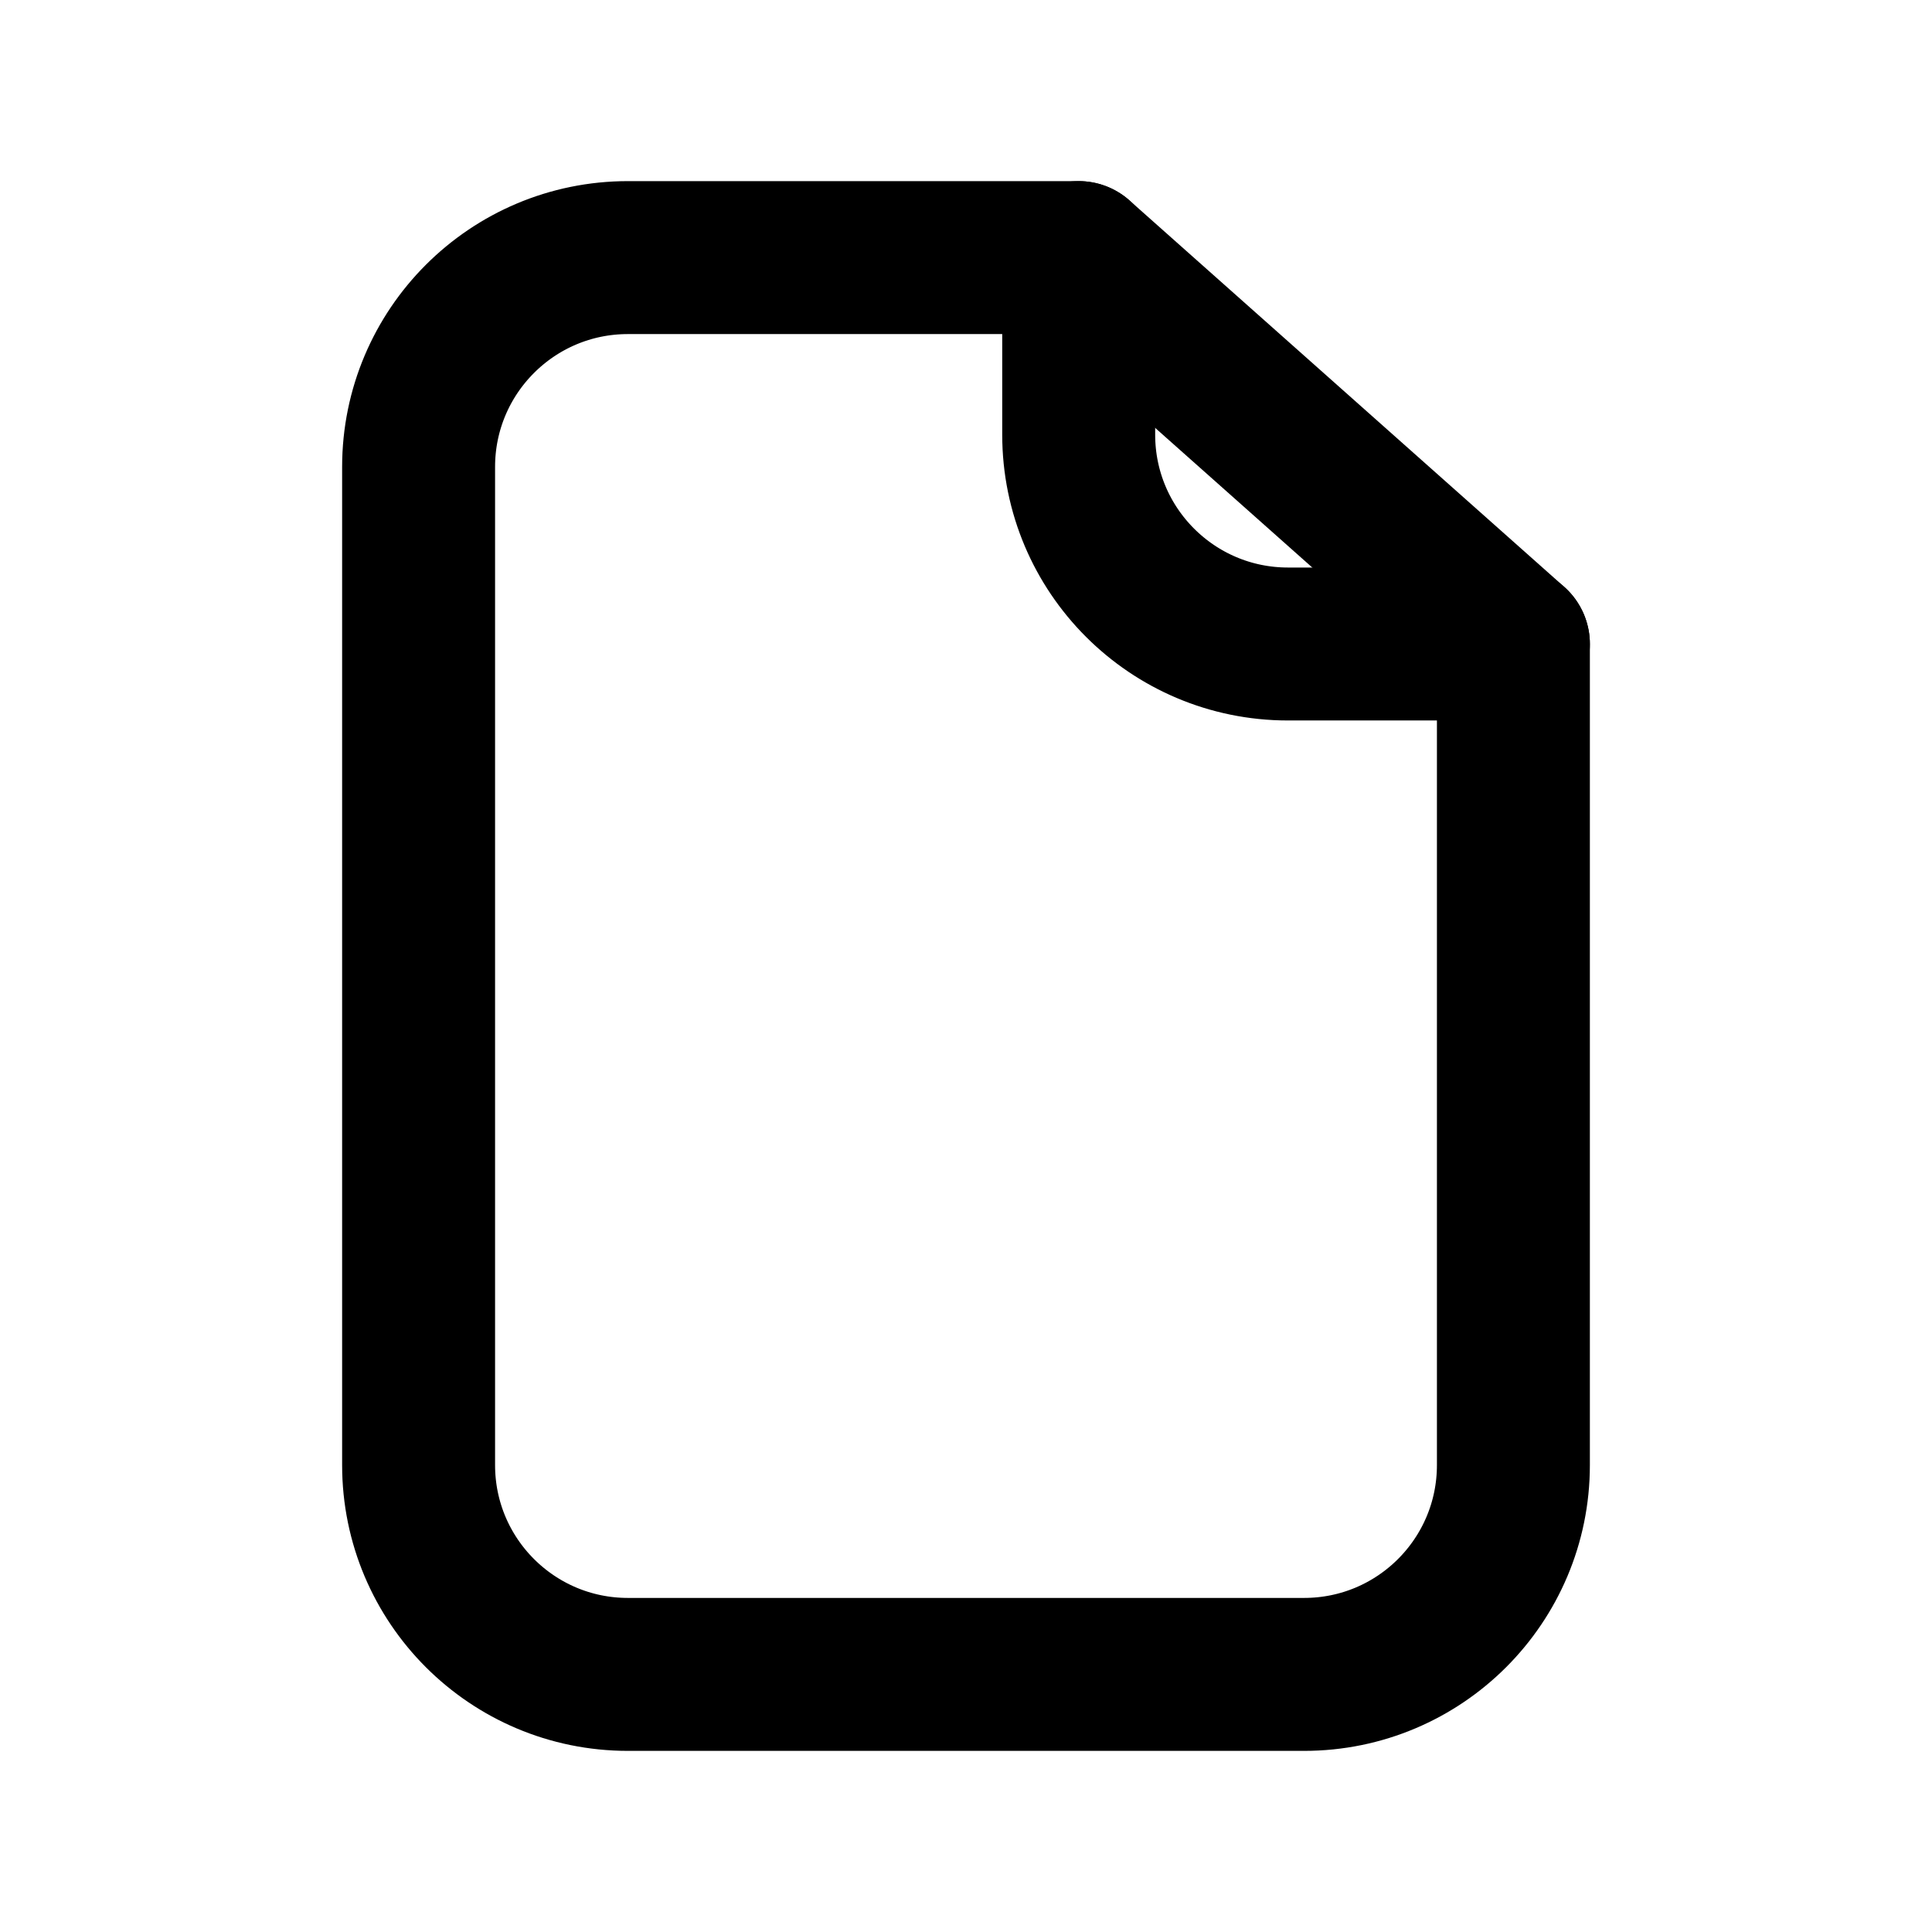
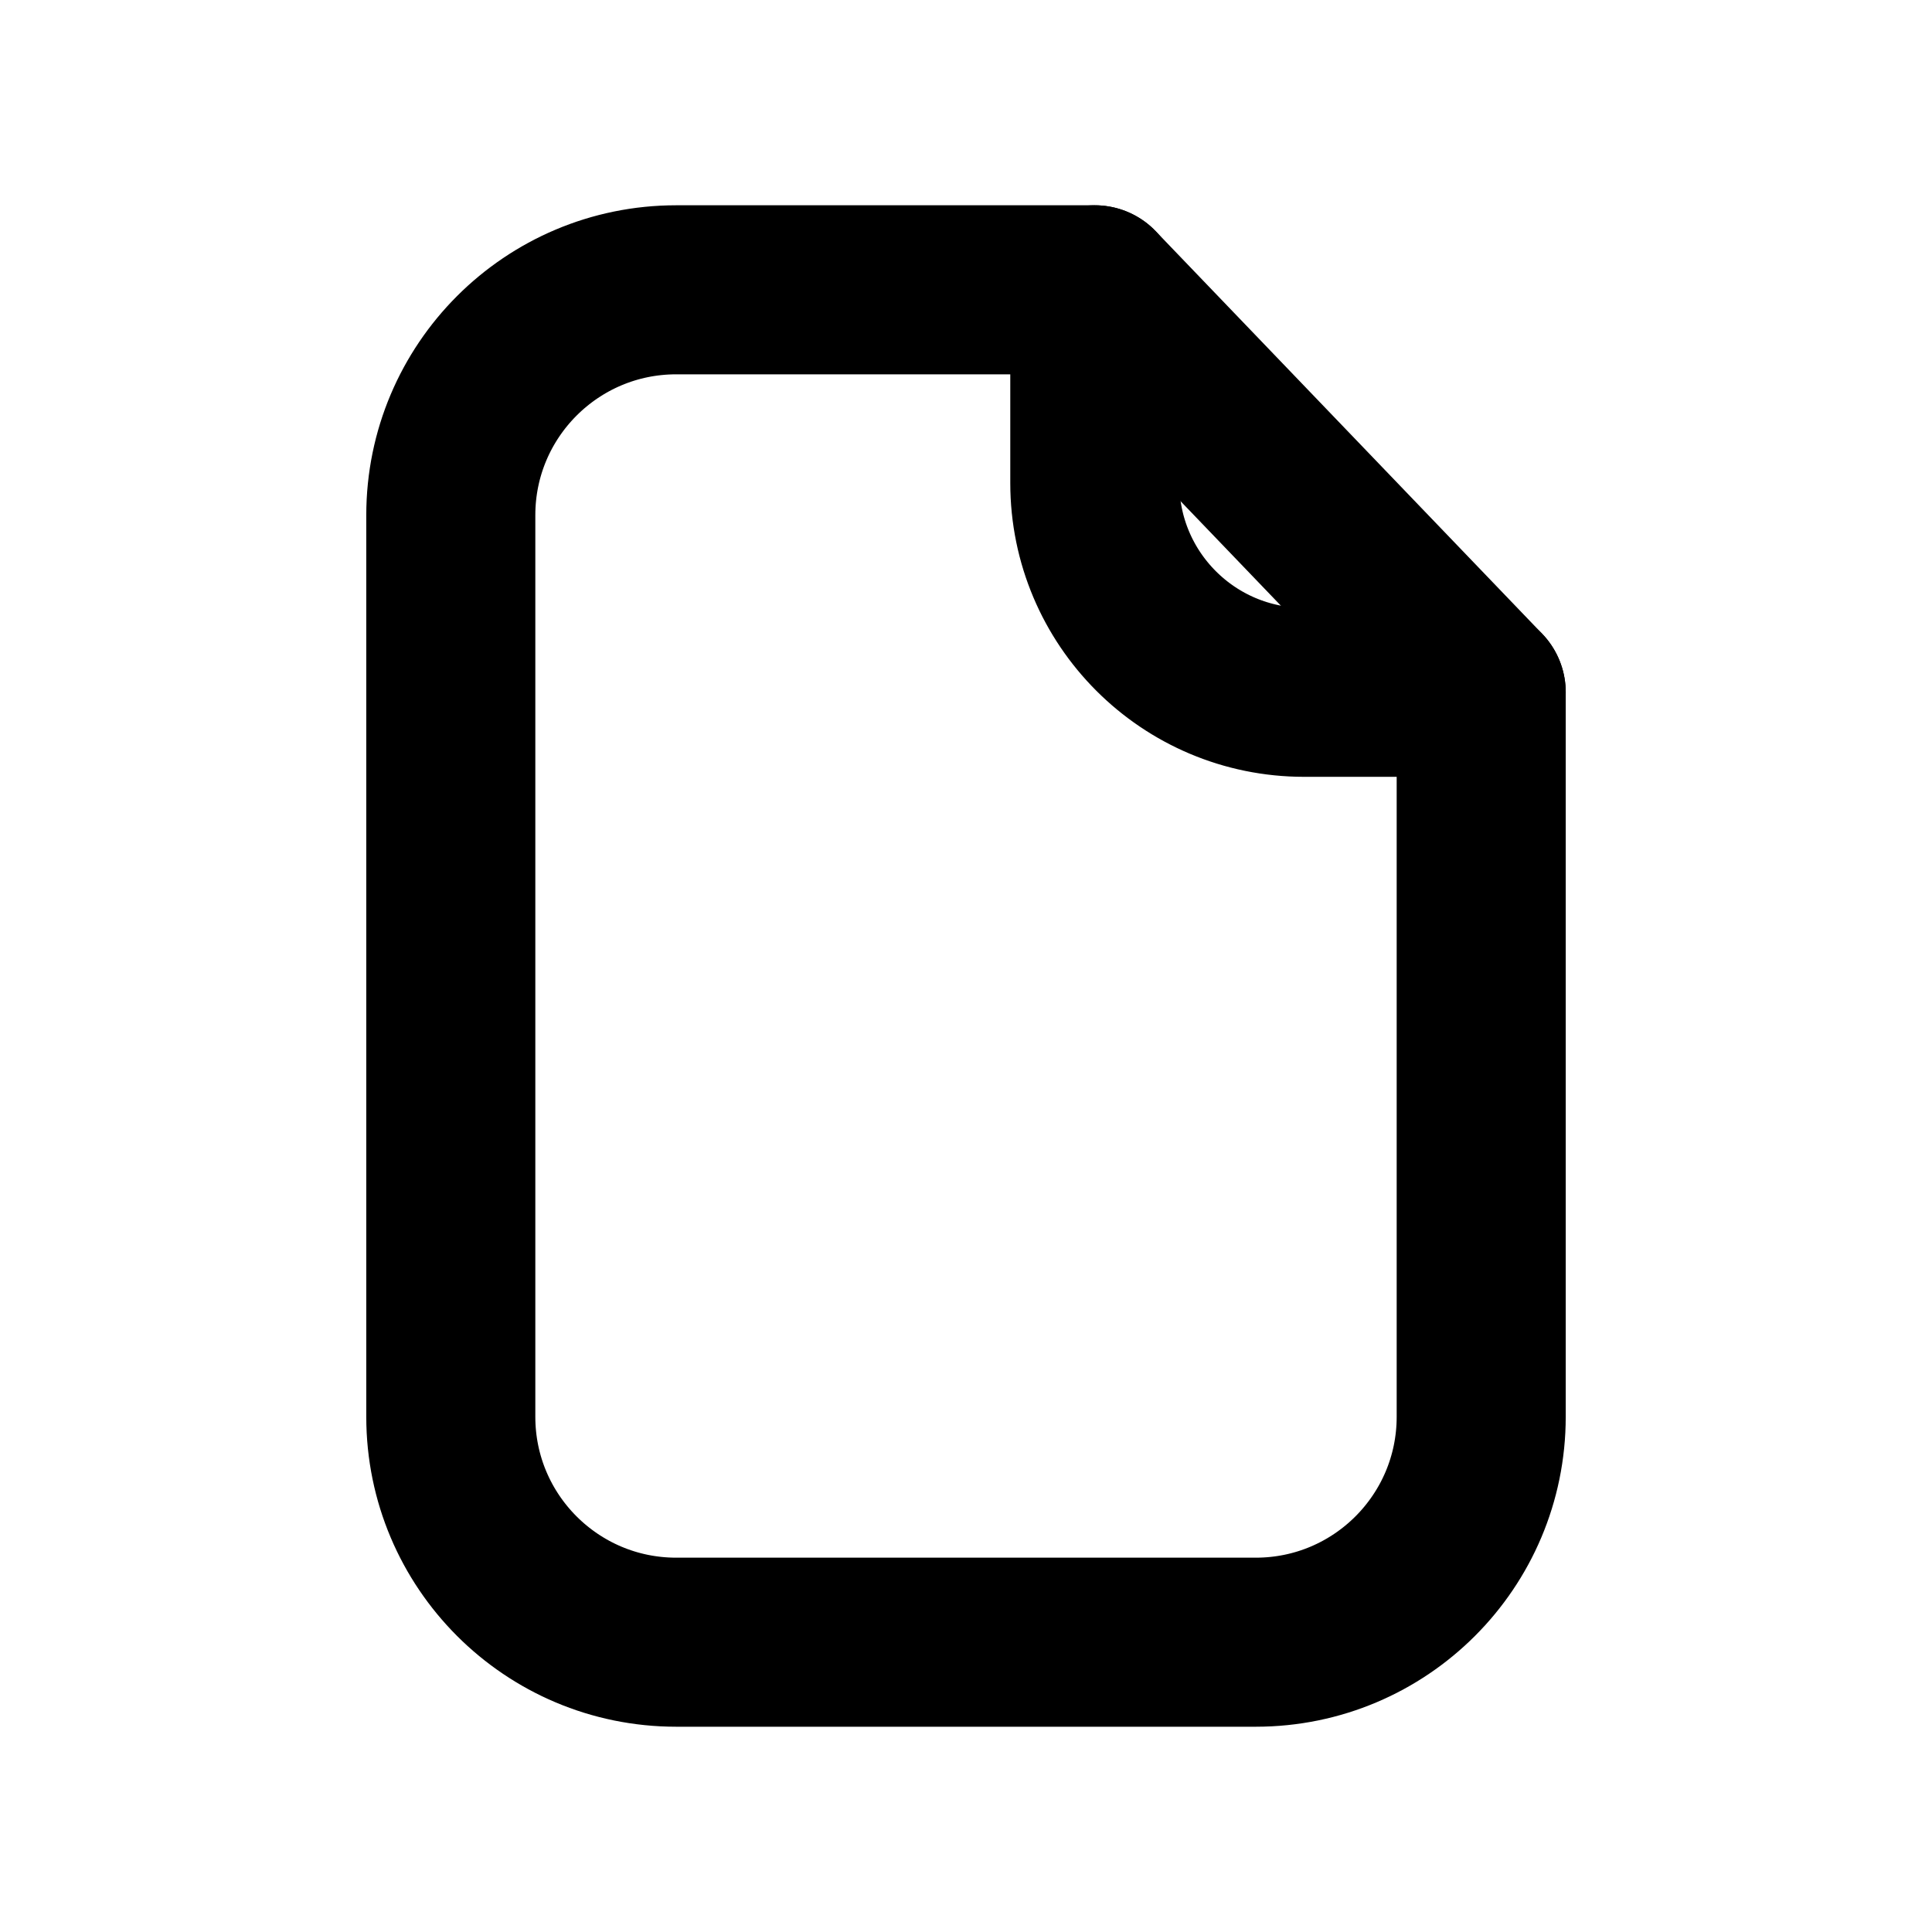
- <svg xmlns="http://www.w3.org/2000/svg" width="24" height="24" viewBox="0 0 24 24" fill="none" stroke="currentColor" stroke-width="1.9" stroke-linecap="round" stroke-linejoin="round">
-   <path d="M13.4 3.2H7.8a2.6 2.6 0 0 0-2.6 2.6v12.4a2.6 2.6 0 0 0 2.6 2.6h8.4a2.6 2.6 0 0 0 2.6-2.6V8Z" />
-   <path d="M13.4 3.2v2.2a2.6 2.6 0 0 0 2.6 2.6h2.8" />
+ <svg xmlns="http://www.w3.org/2000/svg" width="24" height="24" viewBox="0 0 24 24" fill="none" stroke="currentColor" stroke-width="2.1" stroke-linecap="round" stroke-linejoin="round">
+   <path d="M13.6 3.6H8.4A2.8 2.8 0 0 0 5.6 6.4v11.2a2.8 2.8 0 0 0 2.8 2.8h7.2a2.8 2.8 0 0 0 2.8-2.8V8.6Z" />
+   <path d="M13.6 3.6v2.4a2.6 2.6 0 0 0 2.6 2.6h2.2" />
</svg>
